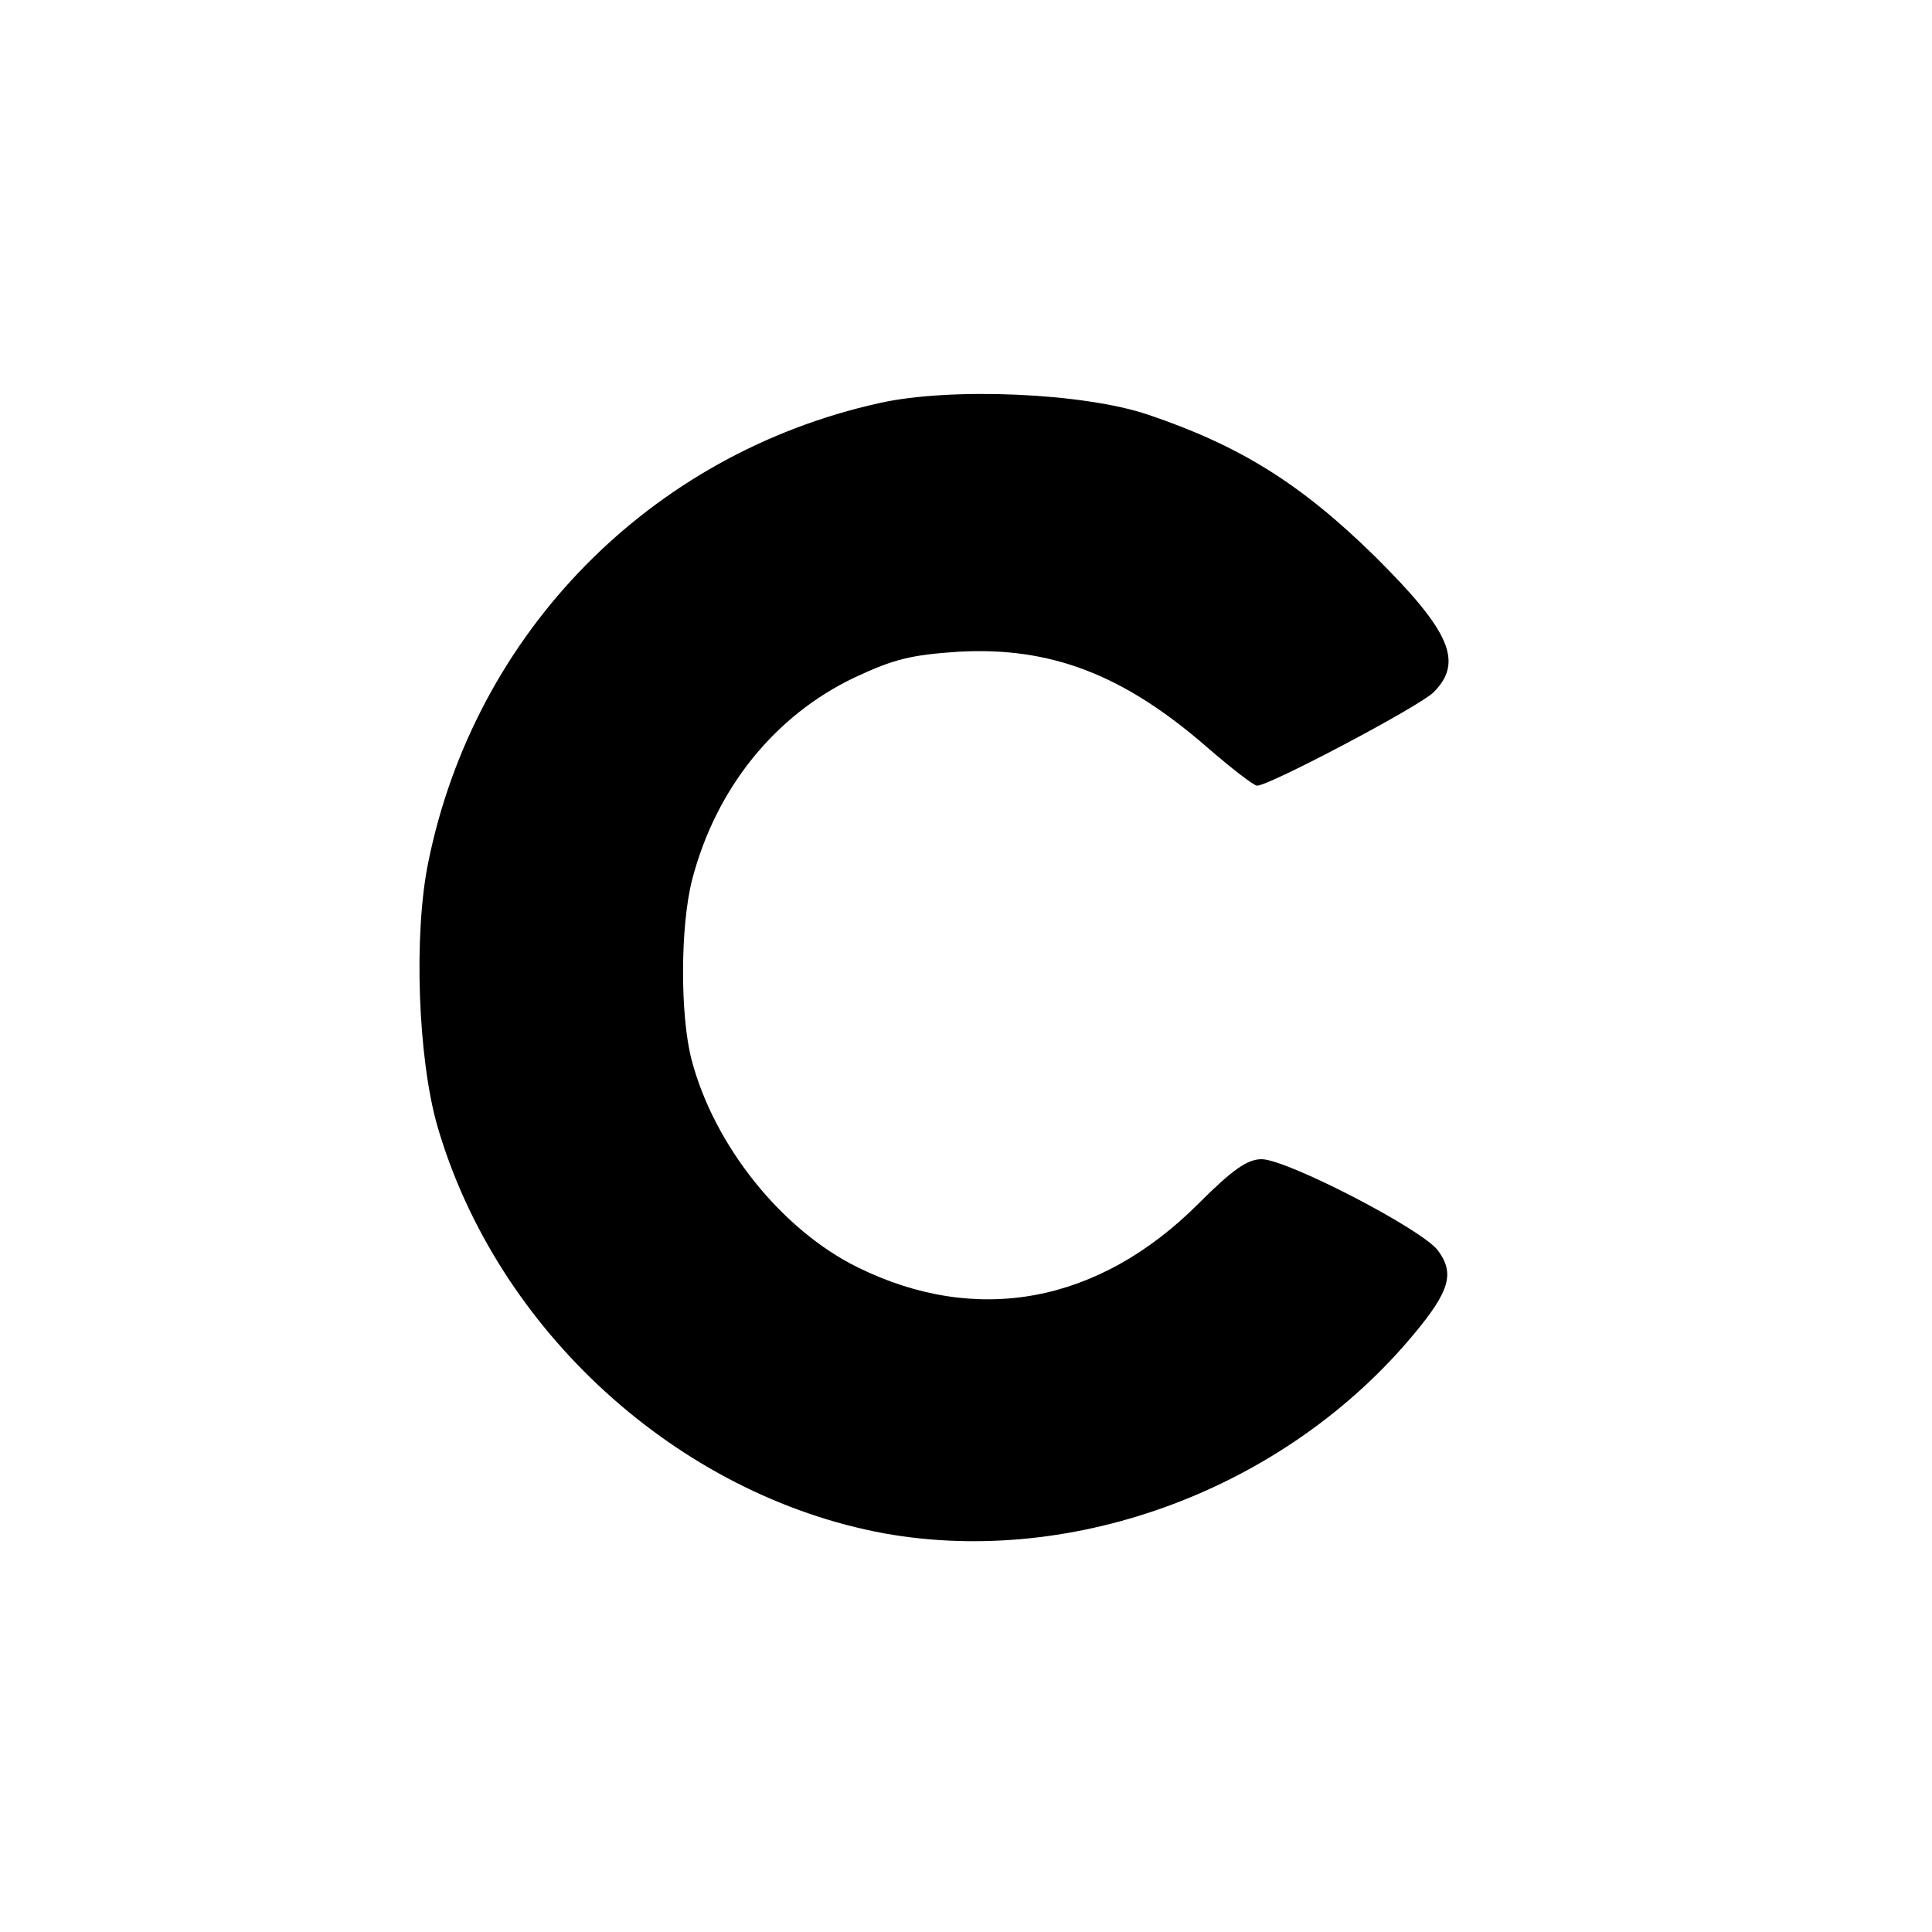
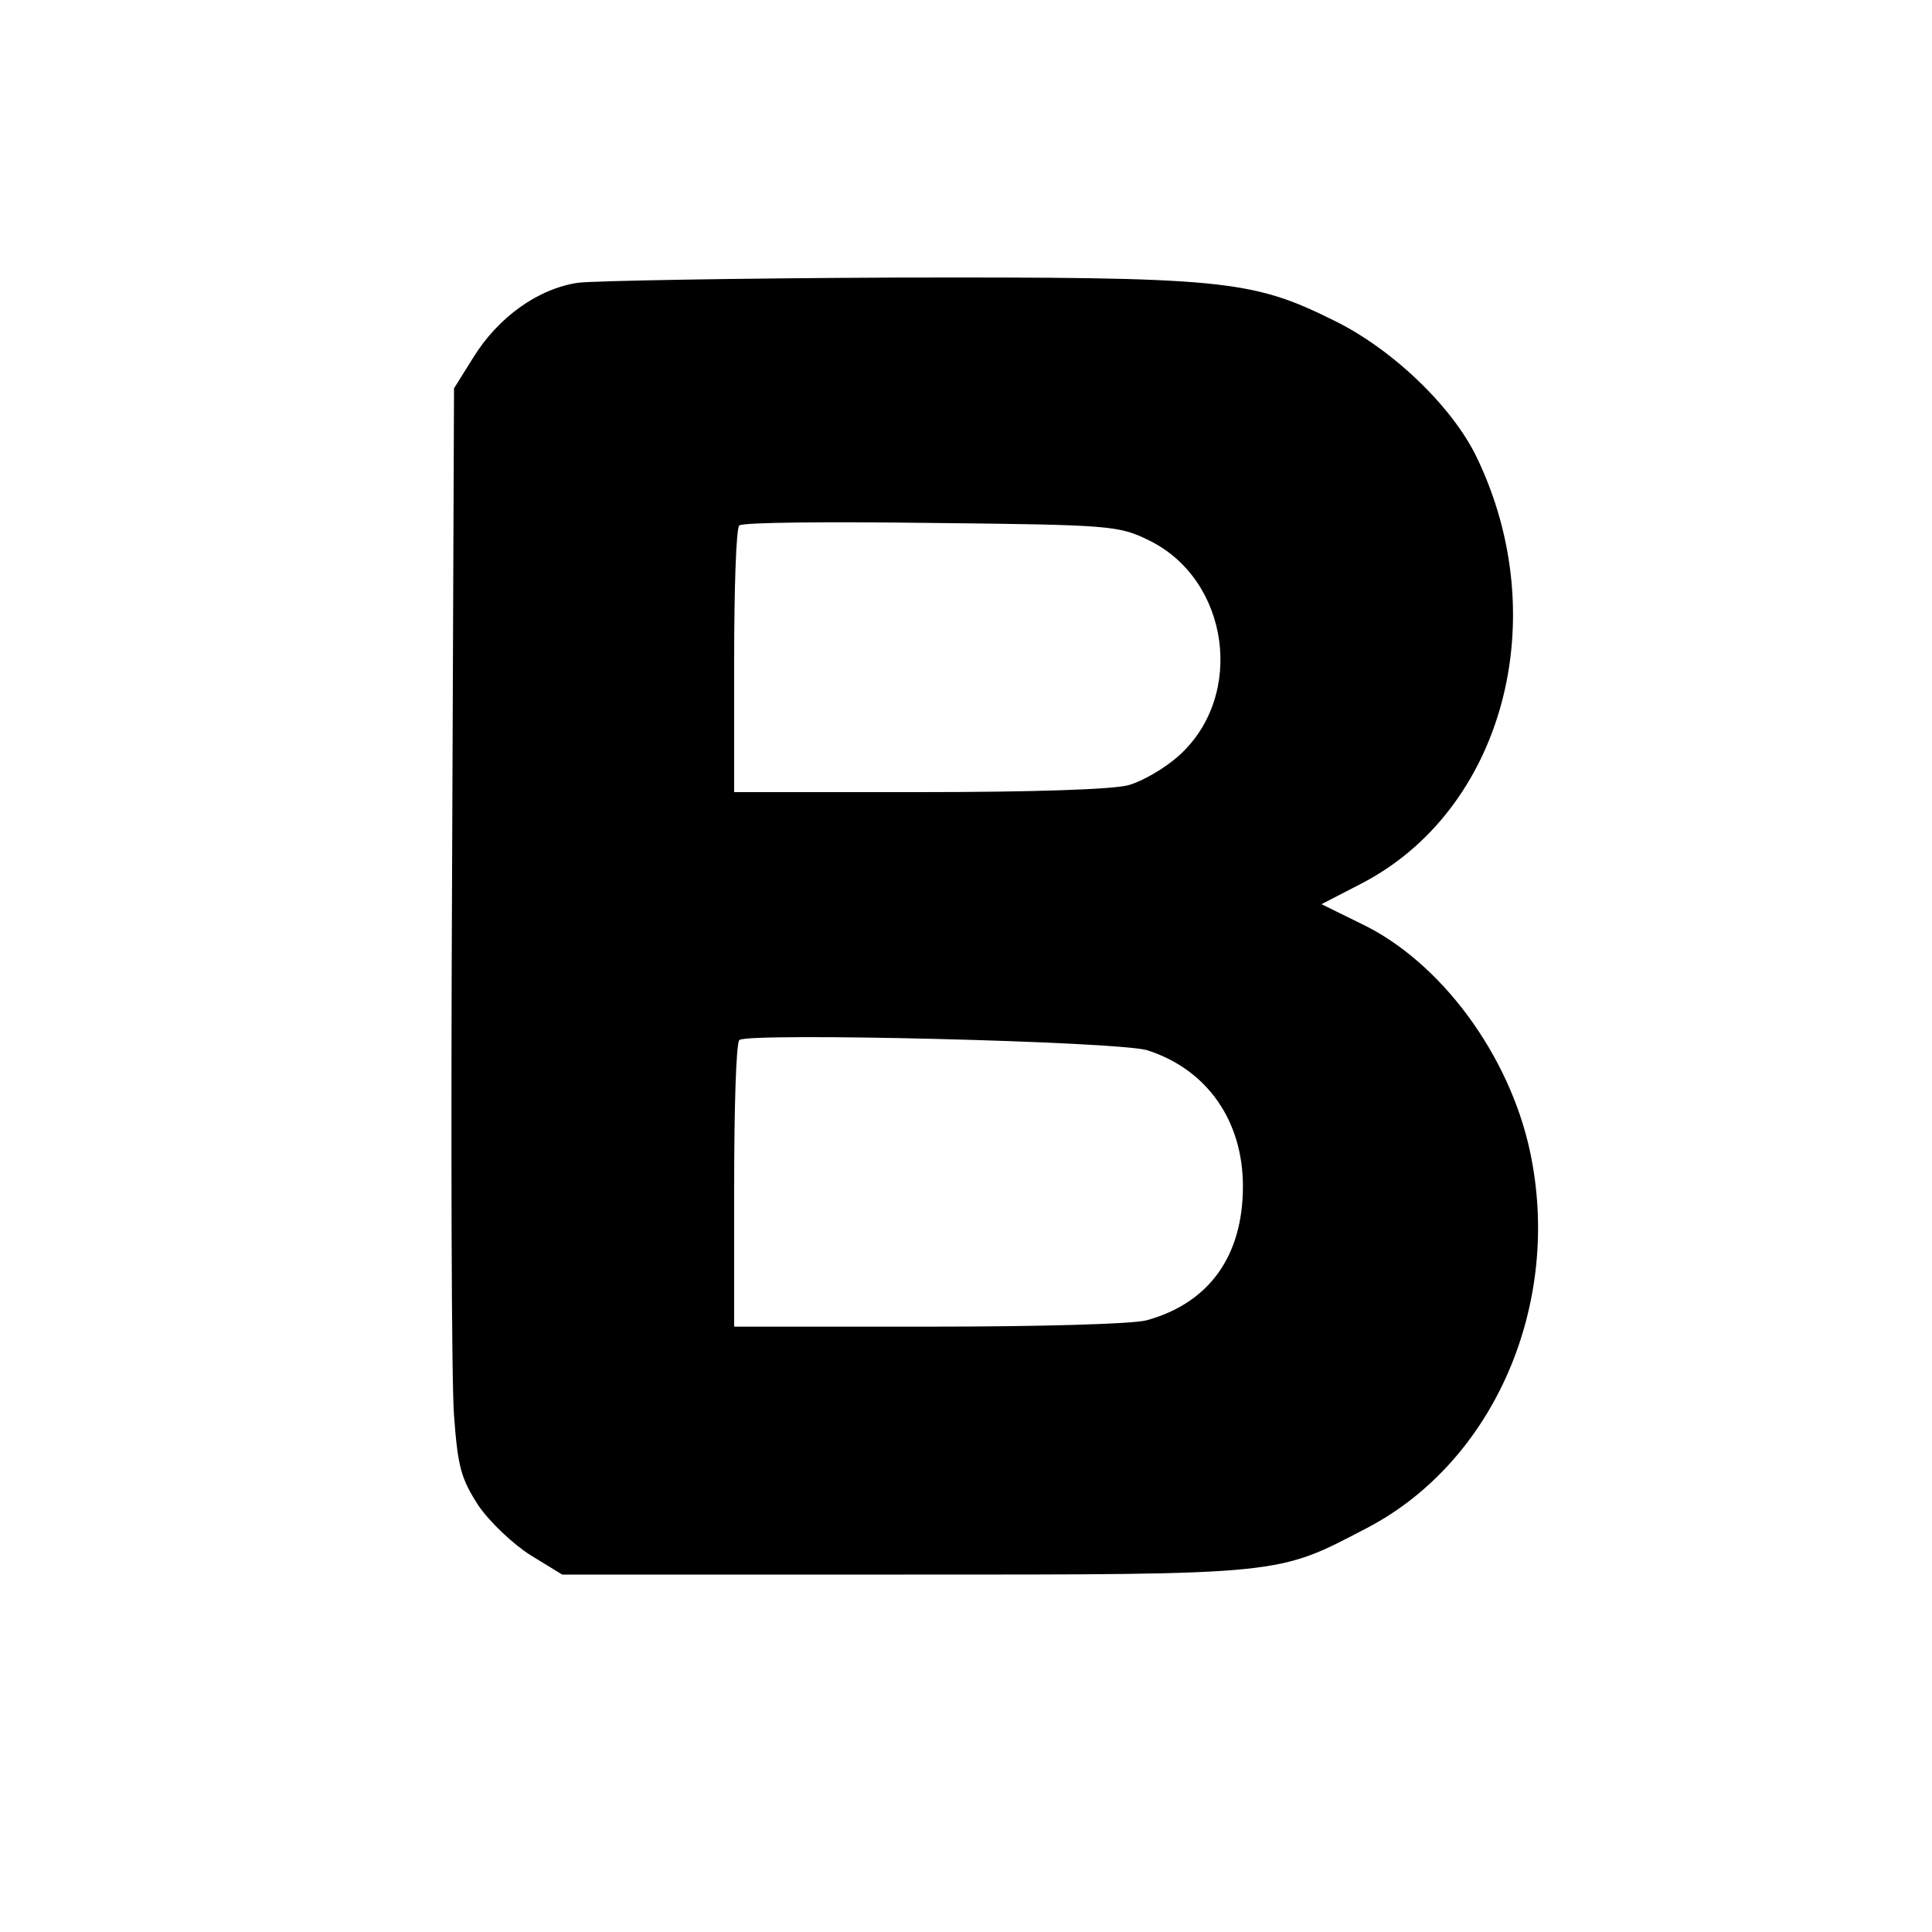
<svg xmlns="http://www.w3.org/2000/svg" version="1" width="300" height="300" viewBox="0 0 300 300">
-   <path d="M136.5 62.6c-35.6 7.9-62.8 35.7-70 71.3-2.3 11.2-1.6 30.4 1.4 40.9 9.2 31.8 37.4 57.4 69.4 63.3 29.6 5.3 62.4-7 82.3-31 5.5-6.6 6.3-9.4 3.7-12.9-2.4-3.3-23.5-14.2-27.4-14.2-2.2 0-4.5 1.6-9.8 6.9-15.5 15.5-34.4 19-52.9 9.9-11.8-5.8-22.3-18.9-25.8-32.2-1.8-6.8-1.8-20.8.1-28.1 3.7-14.1 12.8-25.4 25.2-31.3 6.2-2.9 8.8-3.5 16.1-4 14.3-.8 25.6 3.5 38.6 14.8 3.8 3.3 7.3 6 7.8 6 1.9 0 25.2-12.3 27.4-14.5 4.7-4.7 2.6-9.5-9.1-21.1-11.5-11.3-21-17.2-35.2-22-10-3.4-30.7-4.3-41.8-1.8z" />
+   <path d="M89.8 43.9c-6.2.9-12.4 5.3-16.3 11.6l-3 4.8-.3 75.1c-.2 41.3-.1 79.3.3 84.4.6 8.1 1.1 9.8 3.8 14 1.8 2.6 5.4 6 8.1 7.7l4.9 3h53.1c59.2 0 57.8.1 71.8-7.2 19.8-10.3 30.4-34.8 25.4-58.4-3.2-15.1-13.9-29.6-26.3-35.5l-6.1-3 6.2-3.2c22-11.4 30-41.1 17.9-66.2-3.8-7.9-13.2-16.9-22.3-21.3-12.7-6.3-17.3-6.7-67.8-6.6-24.6.1-46.8.5-49.4.8zm88.6 40c12.5 6.1 15 24.1 4.7 33.4-2.2 2-5.7 4-7.8 4.6-2.3.7-15.4 1.1-32.5 1.1H114v-20.3c0-11.2.3-20.7.8-21.1.4-.5 13.8-.6 29.7-.4 28 .3 29.2.4 33.9 2.7zm-.2 79.2c9.3 3 14.8 11 14.8 21.1 0 10.8-5.2 18.1-14.9 20.8-2 .6-16.7 1-33.8 1H114v-21.8c0-12 .3-22.2.8-22.7 1.2-1.2 59.2.2 63.4 1.6z" />
</svg>
